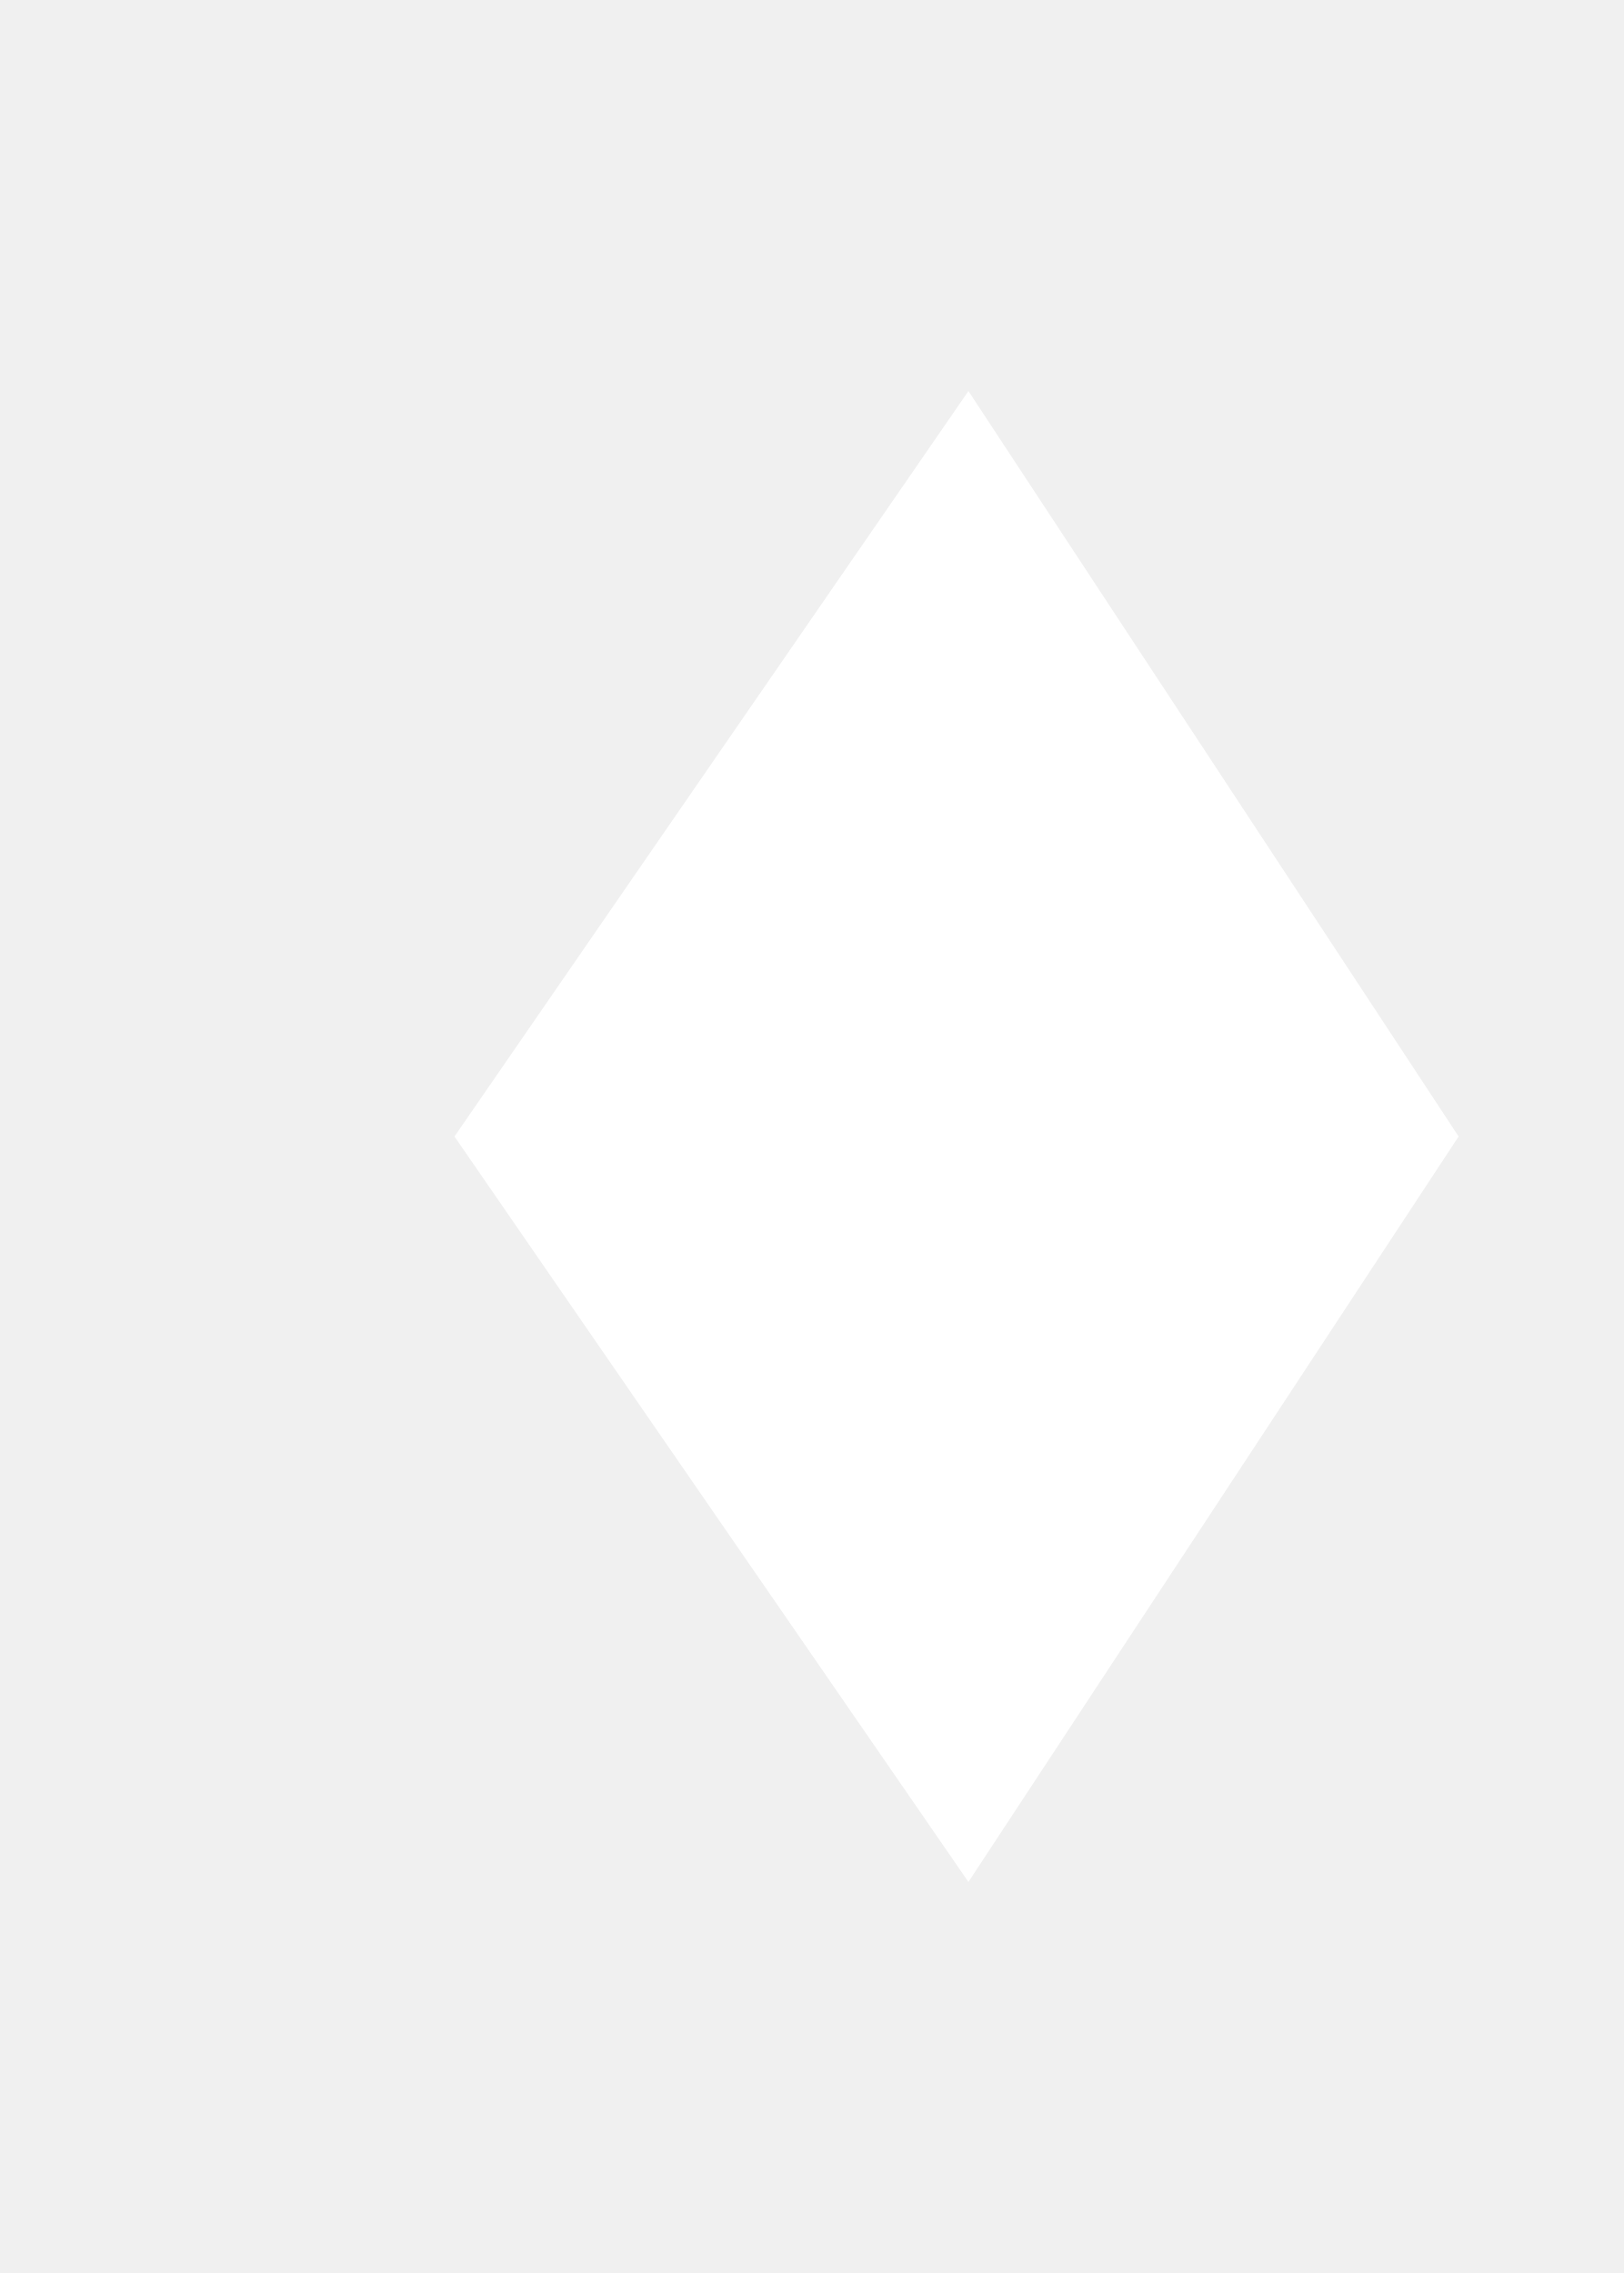
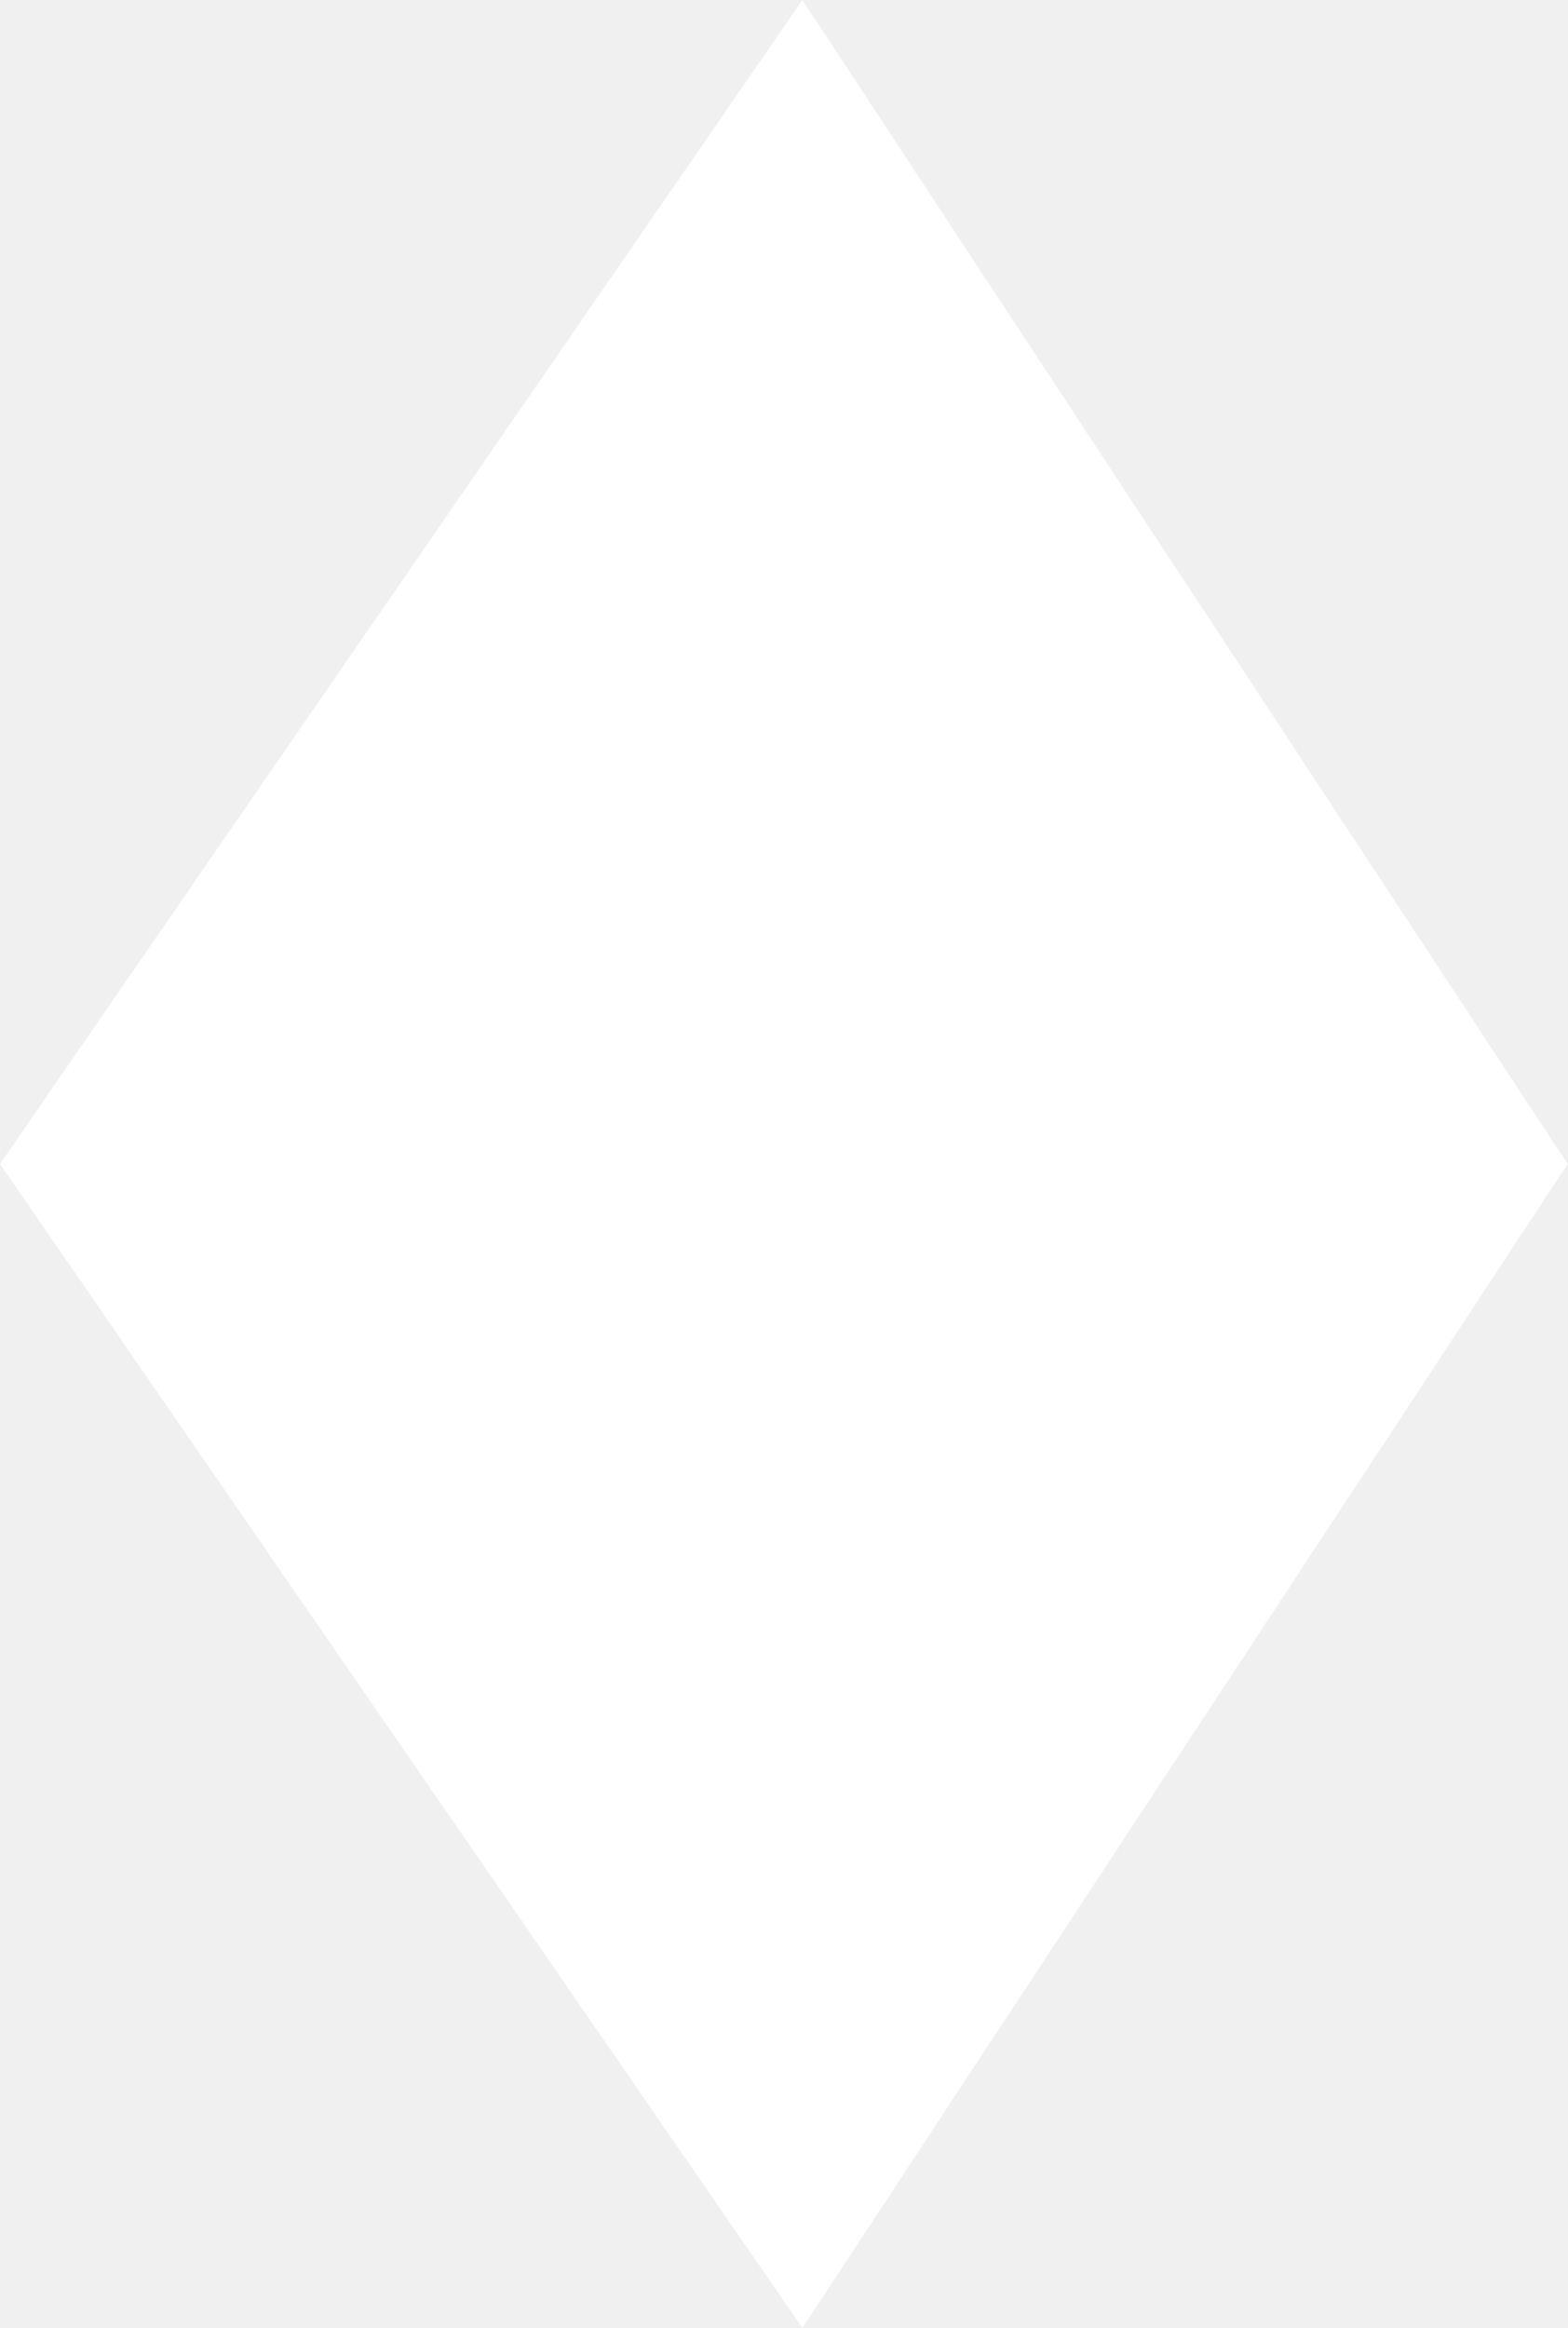
- <svg xmlns="http://www.w3.org/2000/svg" id="Layer_1" data-name="Layer 1" viewBox="0 0 360 504">
+ <svg xmlns="http://www.w3.org/2000/svg" id="Layer_1" data-name="Layer 1" viewBox="0 0 222.63 330.58">
  <defs>
    <style>
      .cls-1 {
        fill: #fff;
        stroke-width: 0px;
      }
    </style>
  </defs>
-   <polygon class="cls-1" points="323.39 252 214.71 417.29 100.76 252 214.71 86.71 323.39 252" />
+   <polygon class="cls-1" points="222.63 165.29 113.95 330.58 0 165.29 113.95 0 222.63 165.29" />
</svg>
